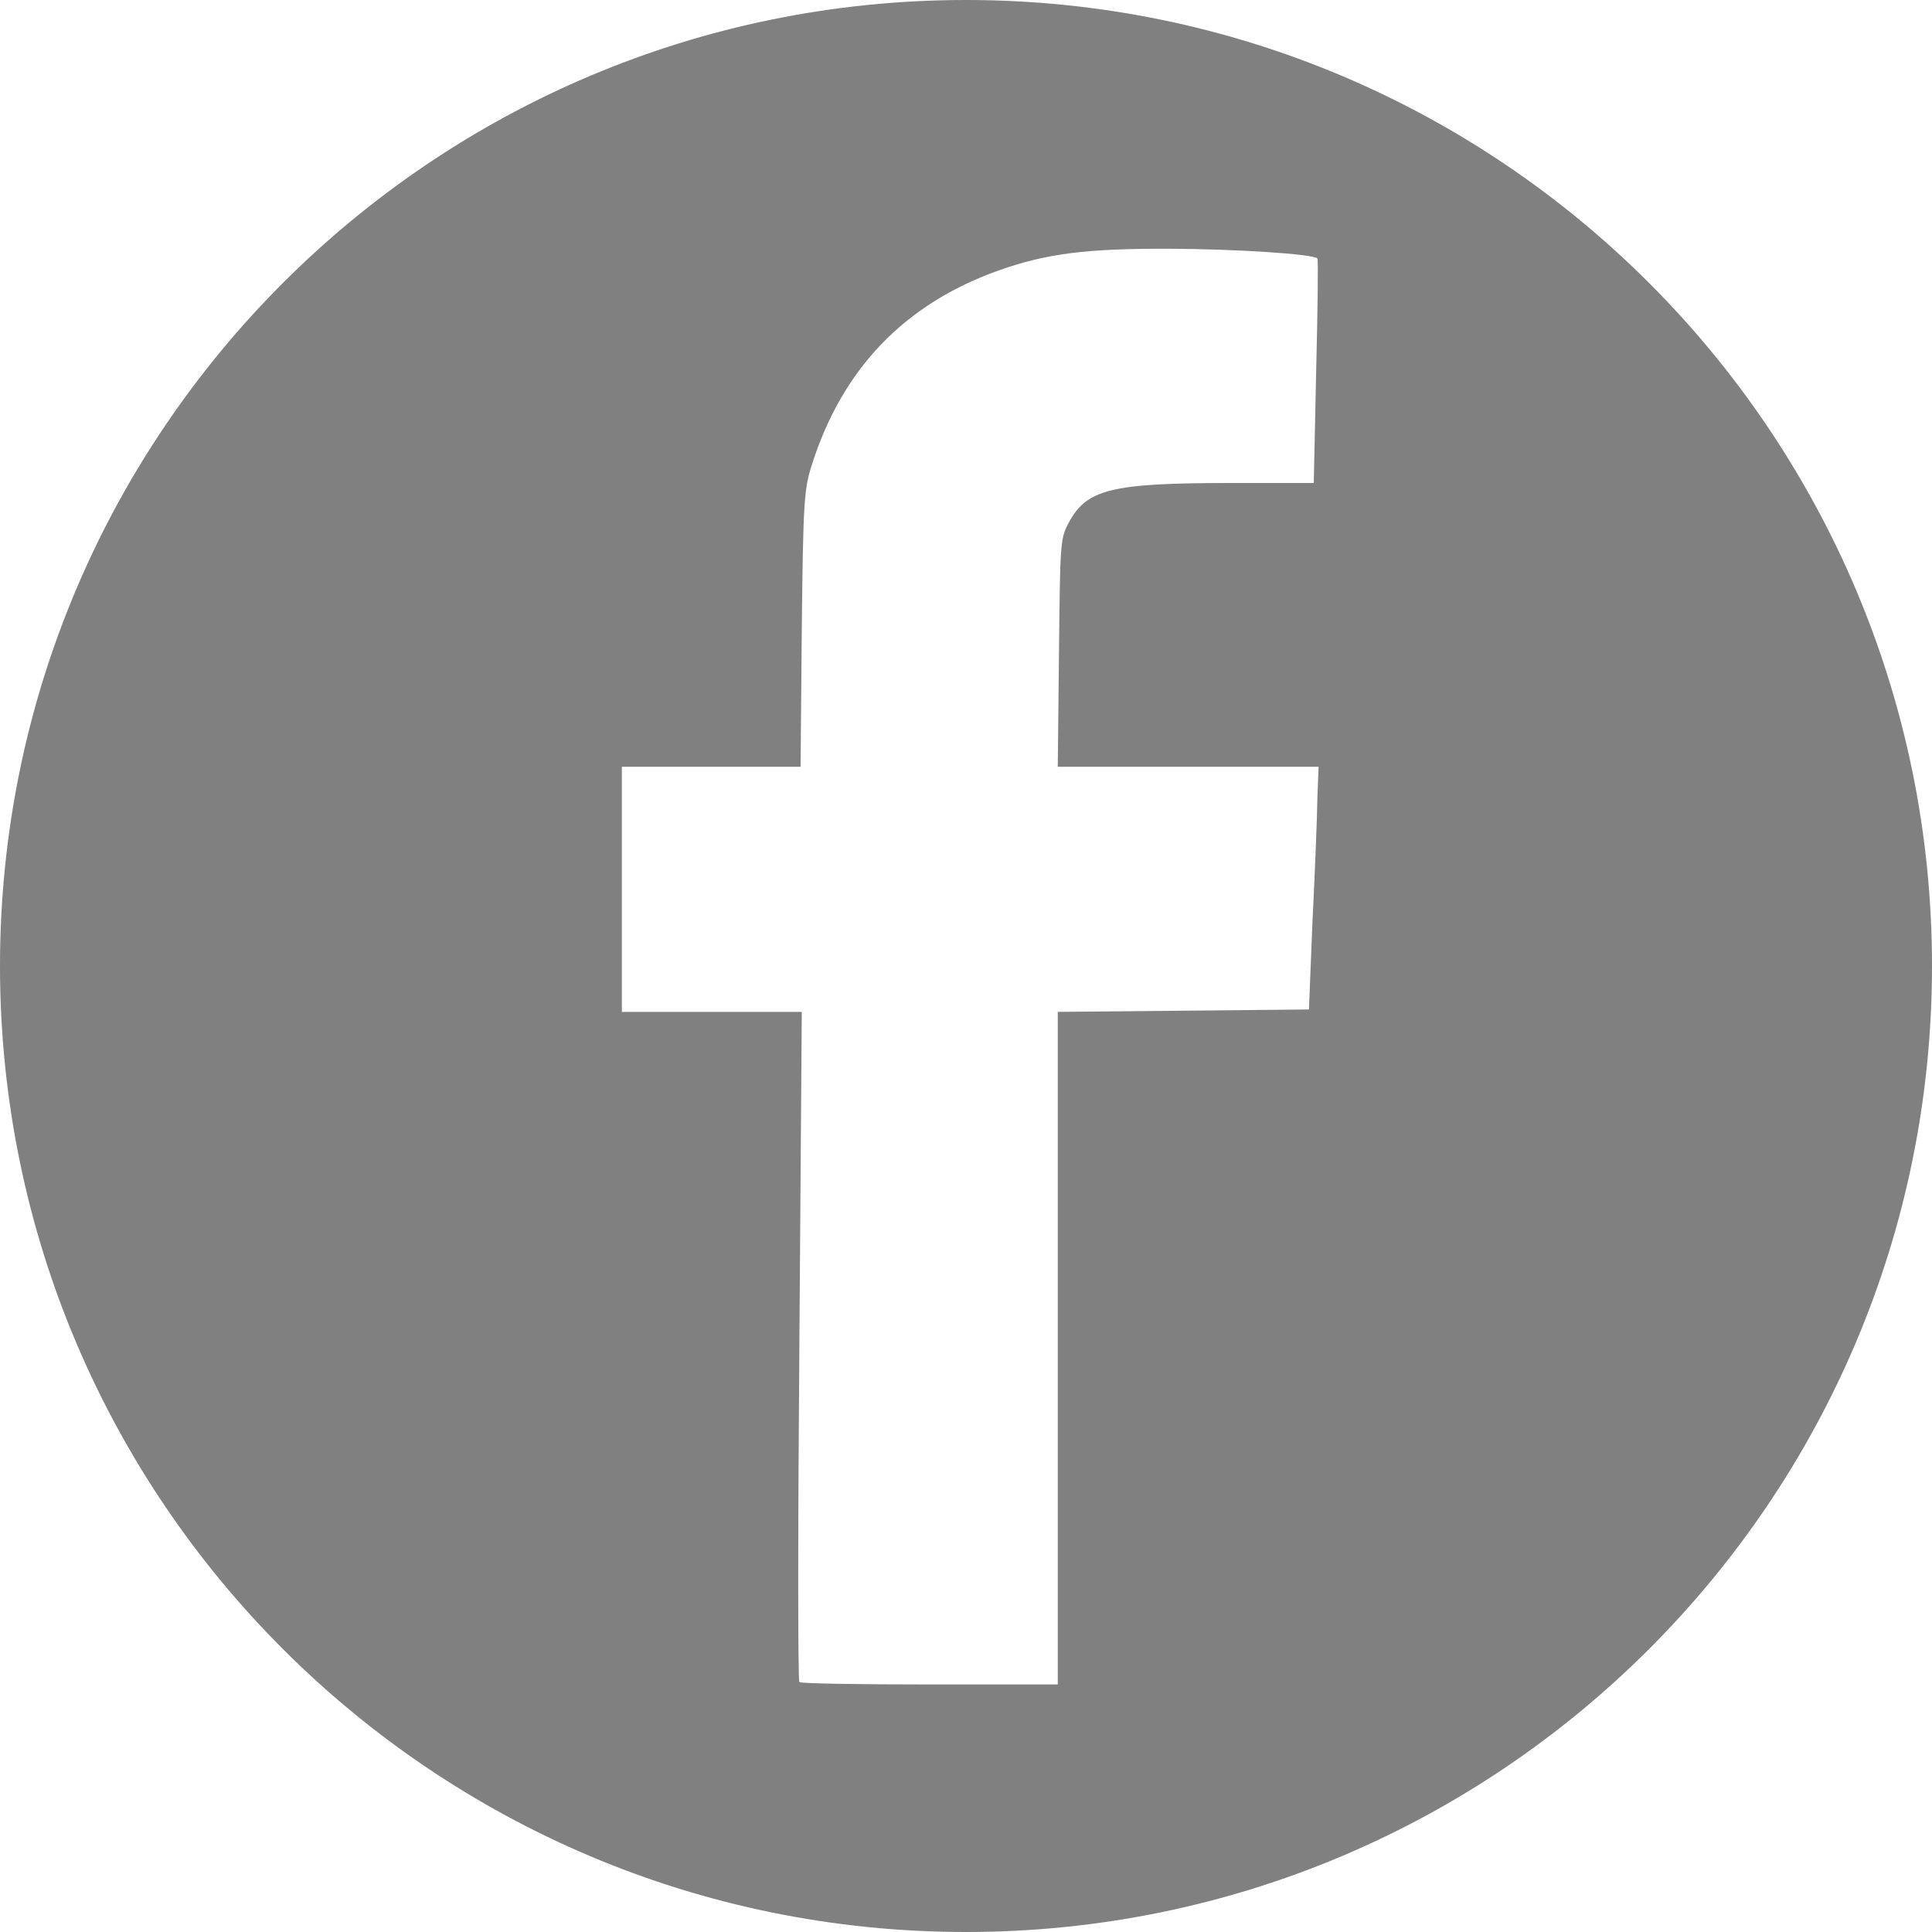
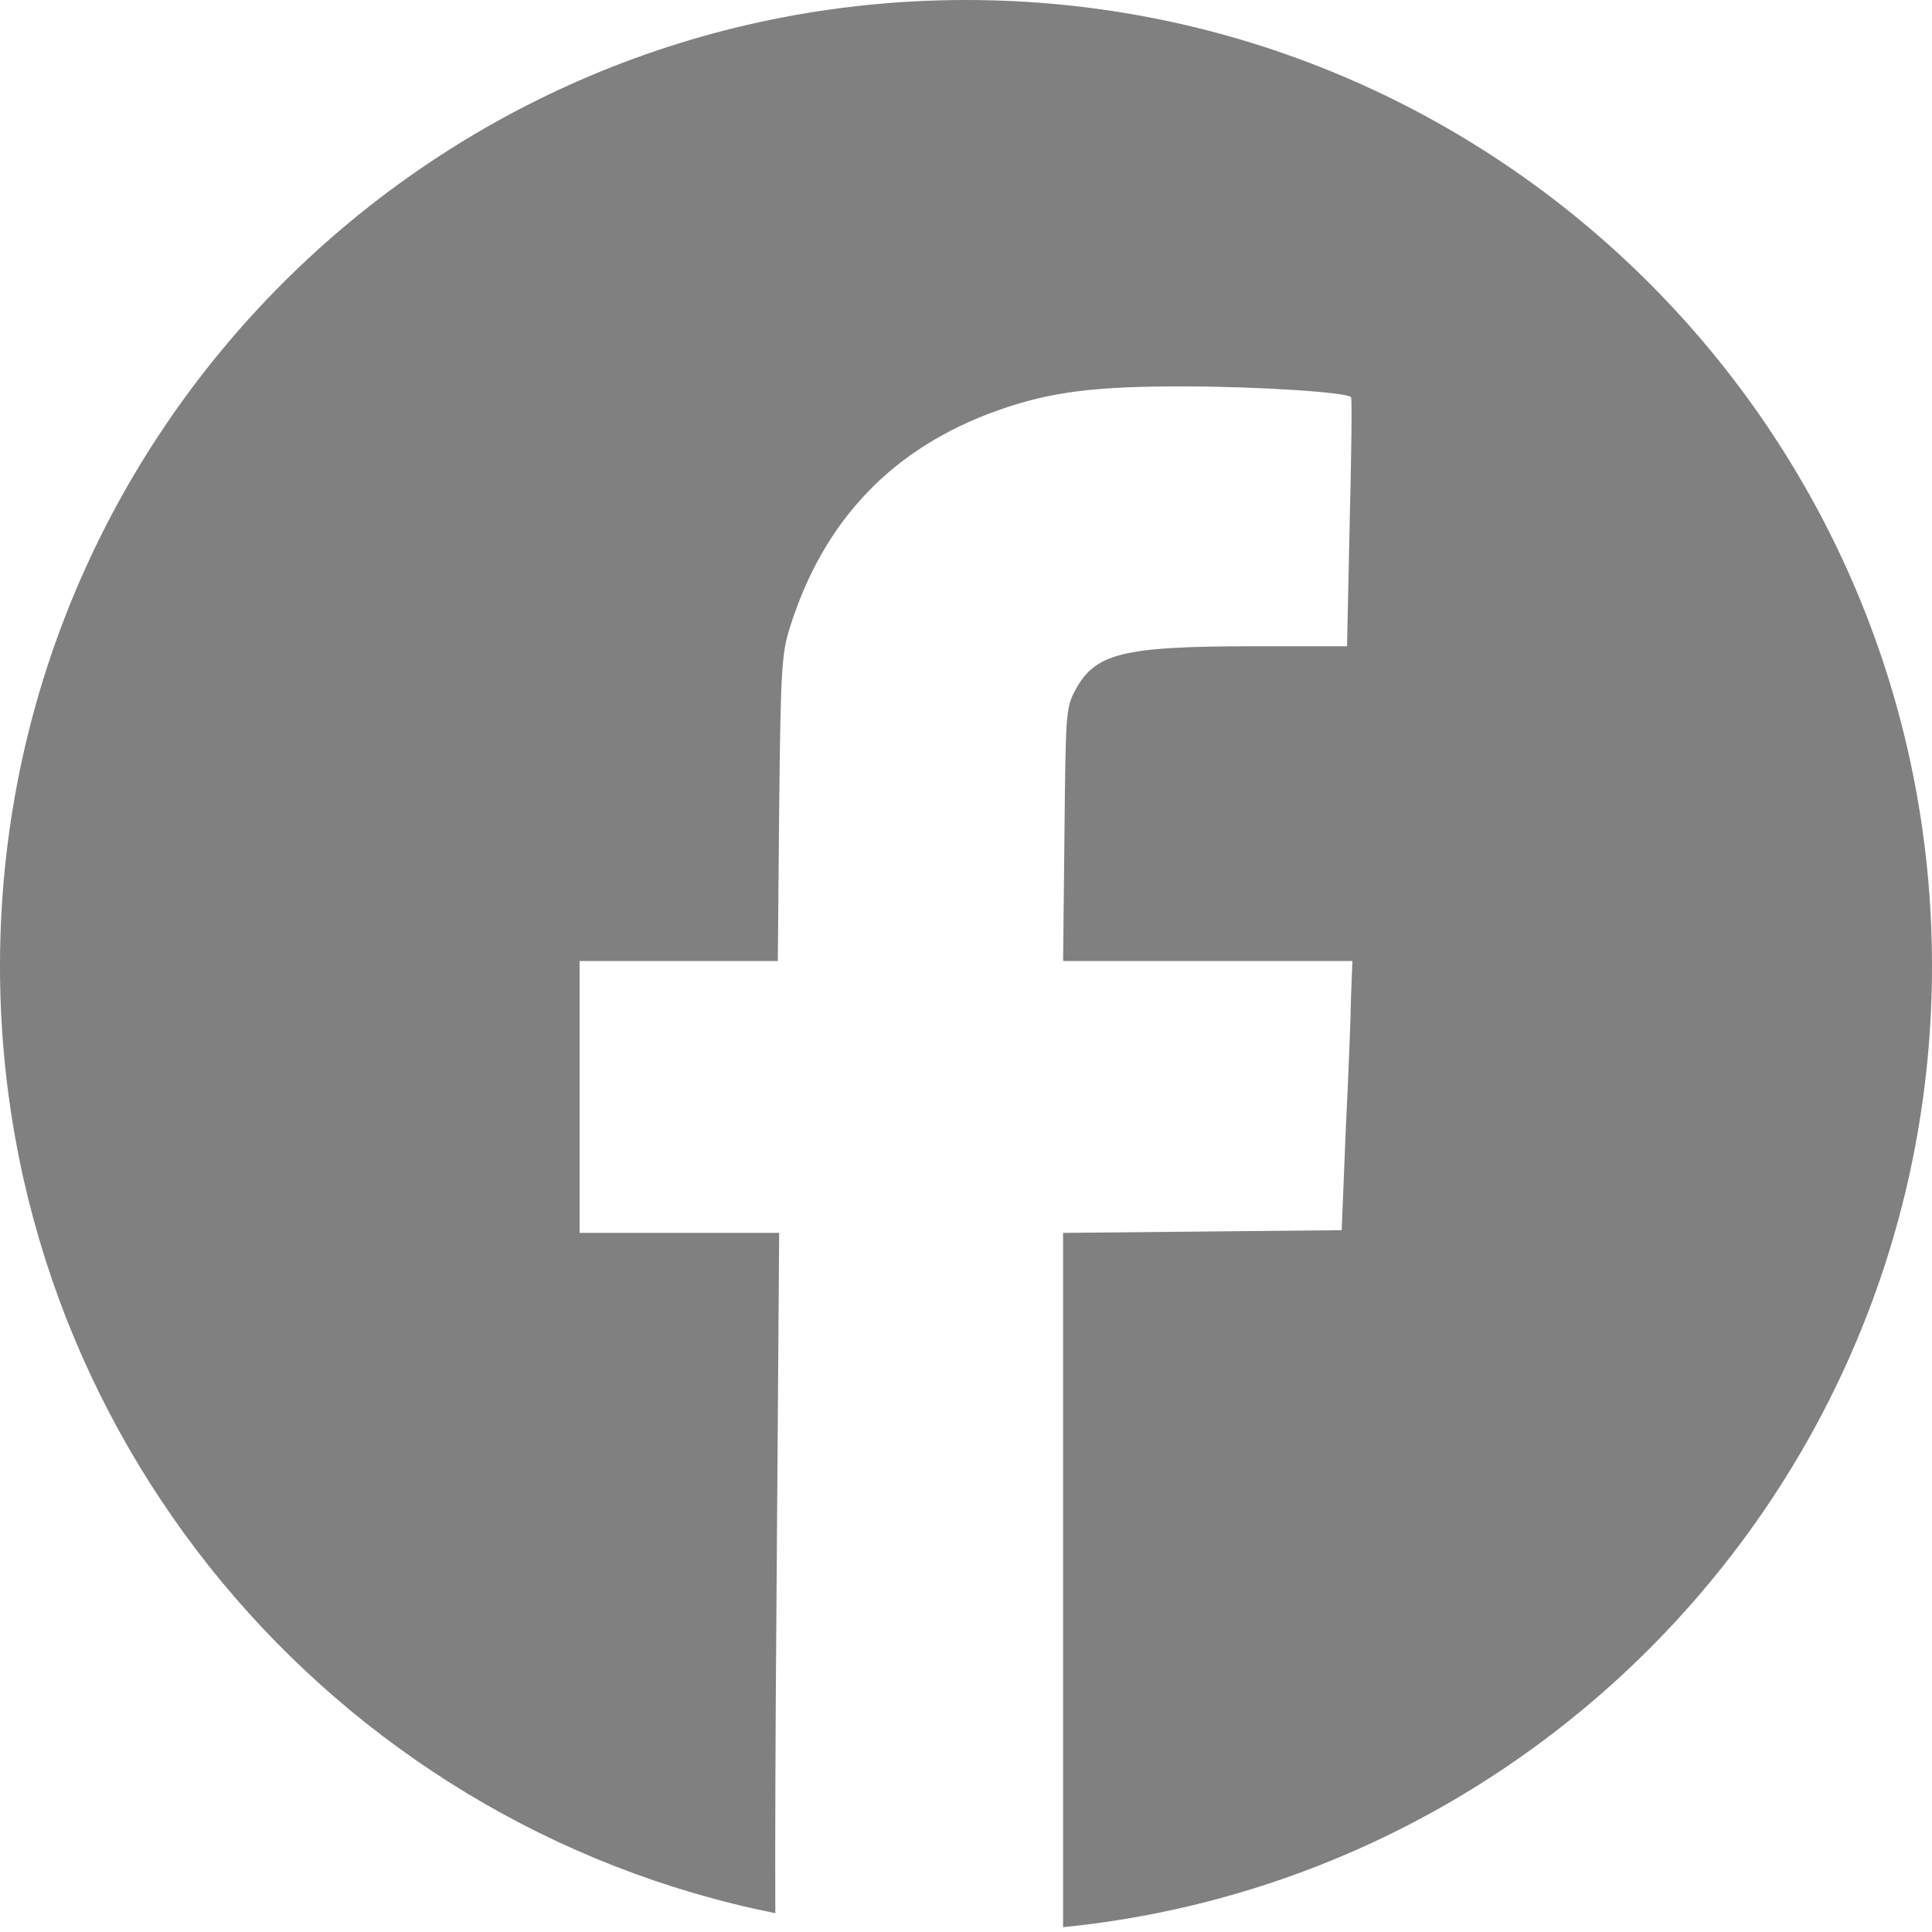
<svg xmlns="http://www.w3.org/2000/svg" width="200px" height="200px" viewBox="0 0 200 200" version="1.1">
  <description>Created with Sketch (http://www.bohemiancoding.com/sketch)</description>
  <defs />
  <g id="Page 1" stroke="none" stroke-width="1" fill="none" fill-rule="evenodd">
-     <path d="M100,0 C44.771,0 0,44.771 0,100 C0,155.229 44.771,200 100,200 C155.229,200 200,155.229 200,100 C200,44.771 155.229,0 100,0 L100,0 L100,0 Z M121,25.75 C127.93,25.77 135.922,26.297 136.375,26.75 C136.473,26.848 136.408,32.038 136.25,38.375 L136,50 L127.25,50 C115.017,50.012 112.485,50.644 110.625,54.125 C109.747,55.768 109.744,56.281 109.625,67.625 L109.5,79.375 L123,79.375 L136.5,79.375 L136.375,82.625 C136.353,84.453 136.129,90.155 135.875,95.25 L135.5,104.5 L122.5,104.625 L109.5,104.75 L109.5,139.625 L109.5,174.375 L96.25,174.375 C88.977,174.375 82.907,174.282 82.75,174.125 C82.593,173.968 82.594,158.254 82.75,139.25 L83,104.75 L73.75,104.75 L64.375,104.75 L64.375,92 L64.375,79.375 L73.625,79.375 L82.875,79.375 L83,65.125 C83.142,52.117 83.231,50.703 84,48.25 C87.14,38.235 93.6,31.475 103.375,28 C108.374,26.223 112.554,25.725 121,25.75 L121,25.75 L121,25.75 Z M121,25.75" id="Facebook" fill="#808080" />
+     <path d="M100,0 C155.229,0 200,44.771 200,100 C200,151.836 160.56,194.46 110.052,199.501 L110.052,166.309 L110.052,127.627 L124.471,127.488 L138.891,127.349 L139.307,117.089 C139.589,111.438 139.837,105.113 139.861,103.086 L140,99.481 L125.026,99.481 L110.052,99.481 L110.191,86.448 C110.322,73.865 110.326,73.296 111.3,71.474 C113.362,67.613 116.172,66.912 129.74,66.899 L139.445,66.899 L139.723,54.004 C139.898,46.976 139.97,41.219 139.861,41.11 C139.359,40.607 130.495,40.023 122.808,40.001 C113.439,39.974 108.803,40.526 103.258,42.497 C92.416,46.351 85.25,53.85 81.768,64.958 C80.915,67.679 80.816,69.247 80.659,83.675 L80.52,99.481 L70.26,99.481 L60,99.481 L60,113.484 L60,127.627 L70.399,127.627 L80.659,127.627 L80.381,165.894 C80.272,179.216 80.231,191.08 80.26,198.052 C34.486,188.887 0,148.471 0,100 C0,44.771 44.771,0 100,0 Z M100,0" id="Facebook" fill="#808080" />
  </g>
</svg>
